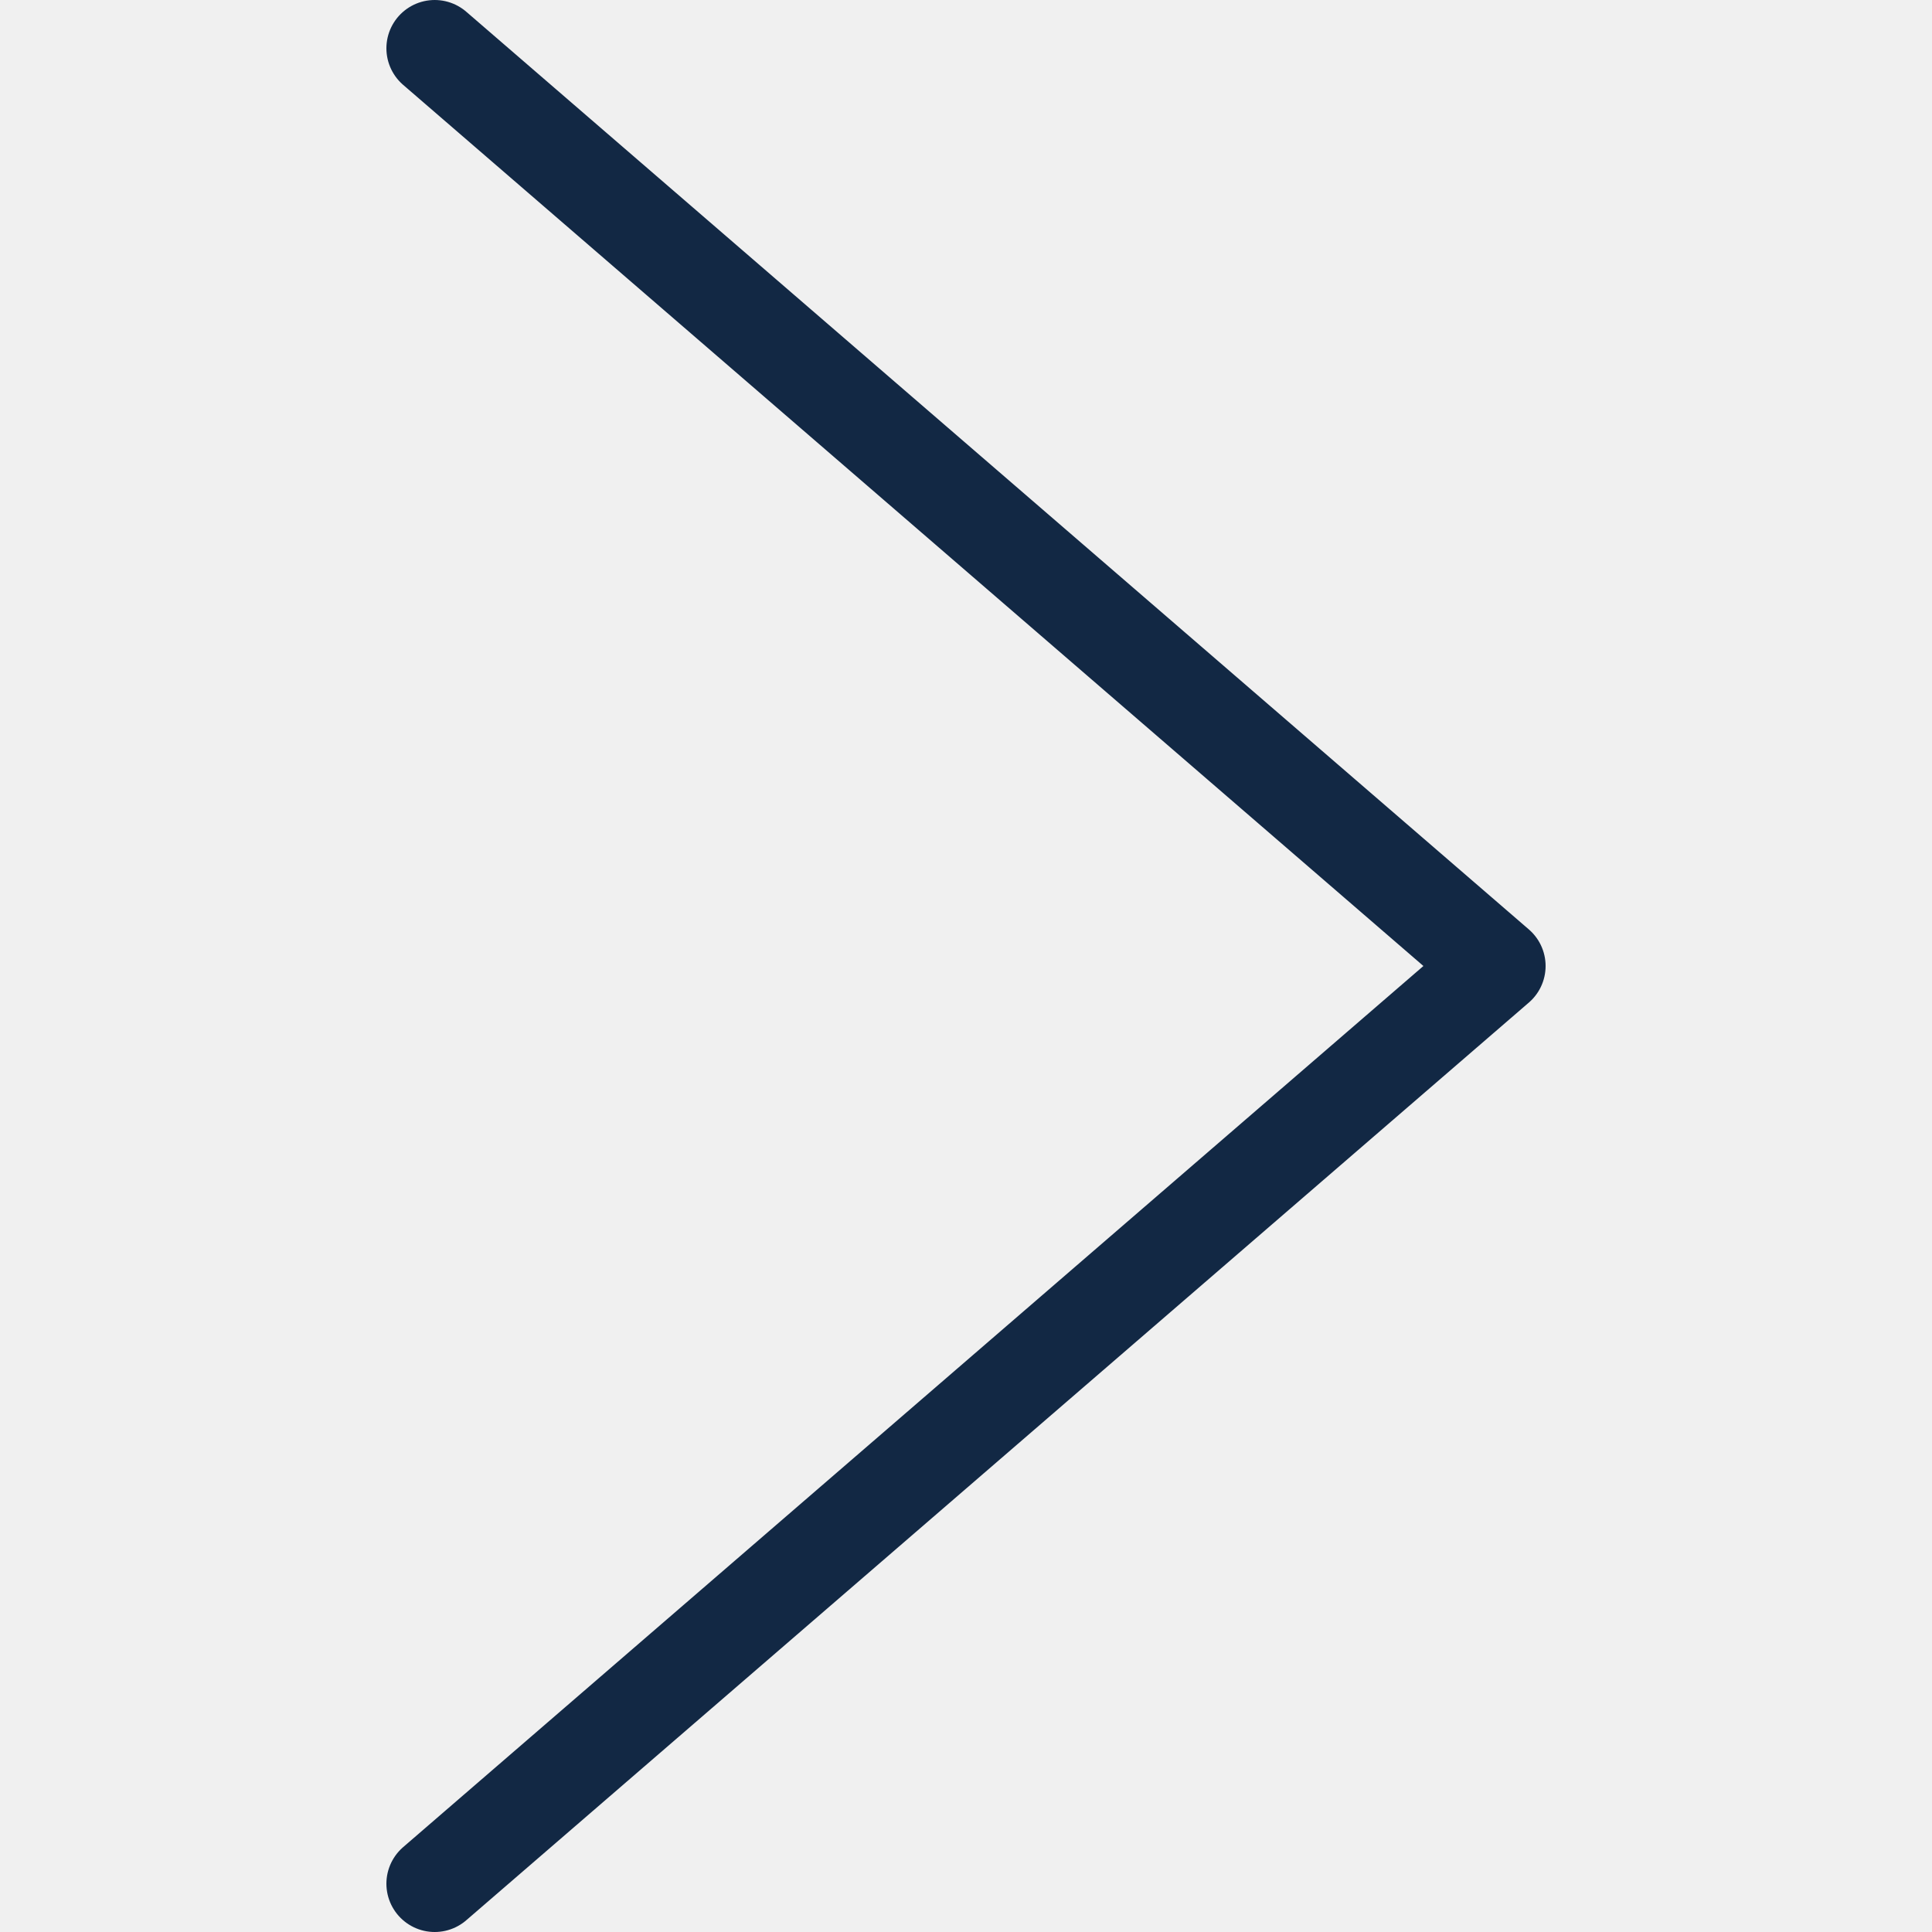
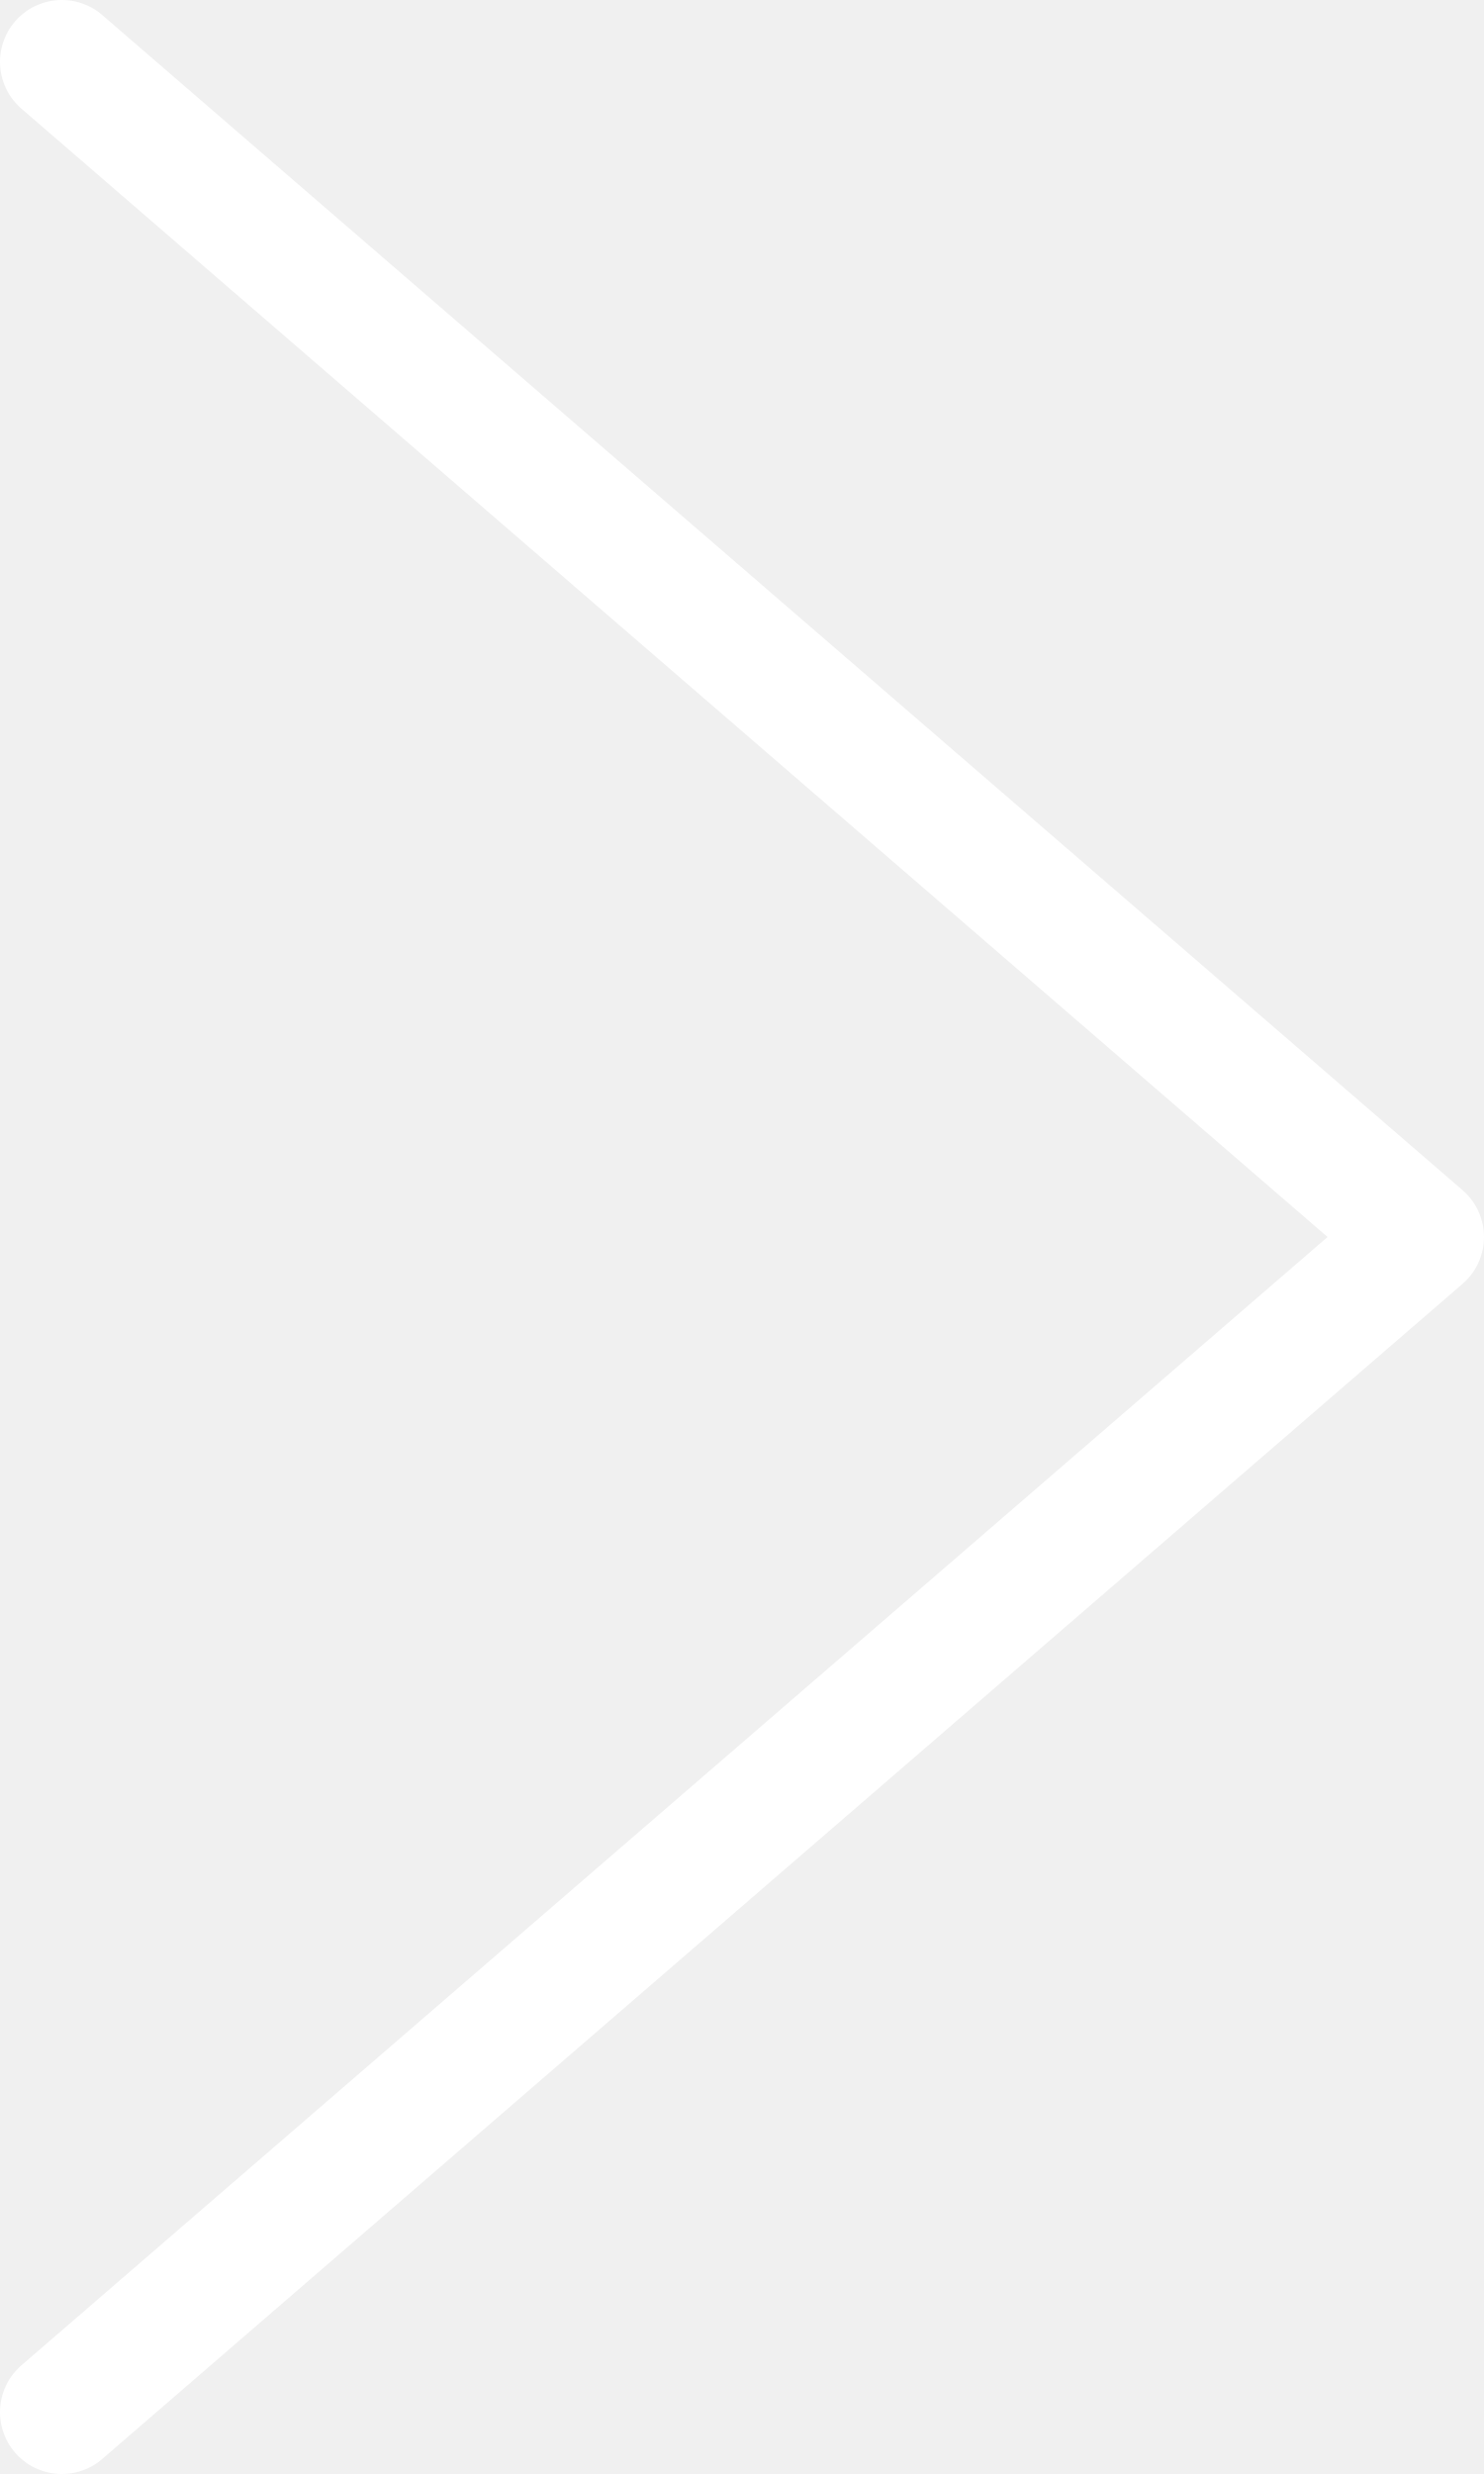
- <svg xmlns="http://www.w3.org/2000/svg" id="Calque_1" data-name="Calque 1" viewBox="0 0 20 20">
-   <defs>
-     <style>.cls-1{fill:none;stroke:#122844;stroke-linecap:round;stroke-linejoin:round;}</style>
-   </defs>
-   <polyline class="cls-1" points="4.5 19.5 15.5 10 4.5 0.5" />
+ <svg xmlns="http://www.w3.org/2000/svg" viewBox="0 0 12 20">
+   <g id="8f98fbca-6a99-4bca-9cce-73dd0bff2867" data-name="Calque 2">
+     <g id="83681011-99bc-46b3-ac96-4a22a2f0209a" data-name="phone">
+       <polyline points="0.5 19.5 11.5 10 0.5 0.5" fill="none" stroke="#fff" stroke-linecap="round" stroke-linejoin="round" />
+     </g>
+   </g>
</svg>
